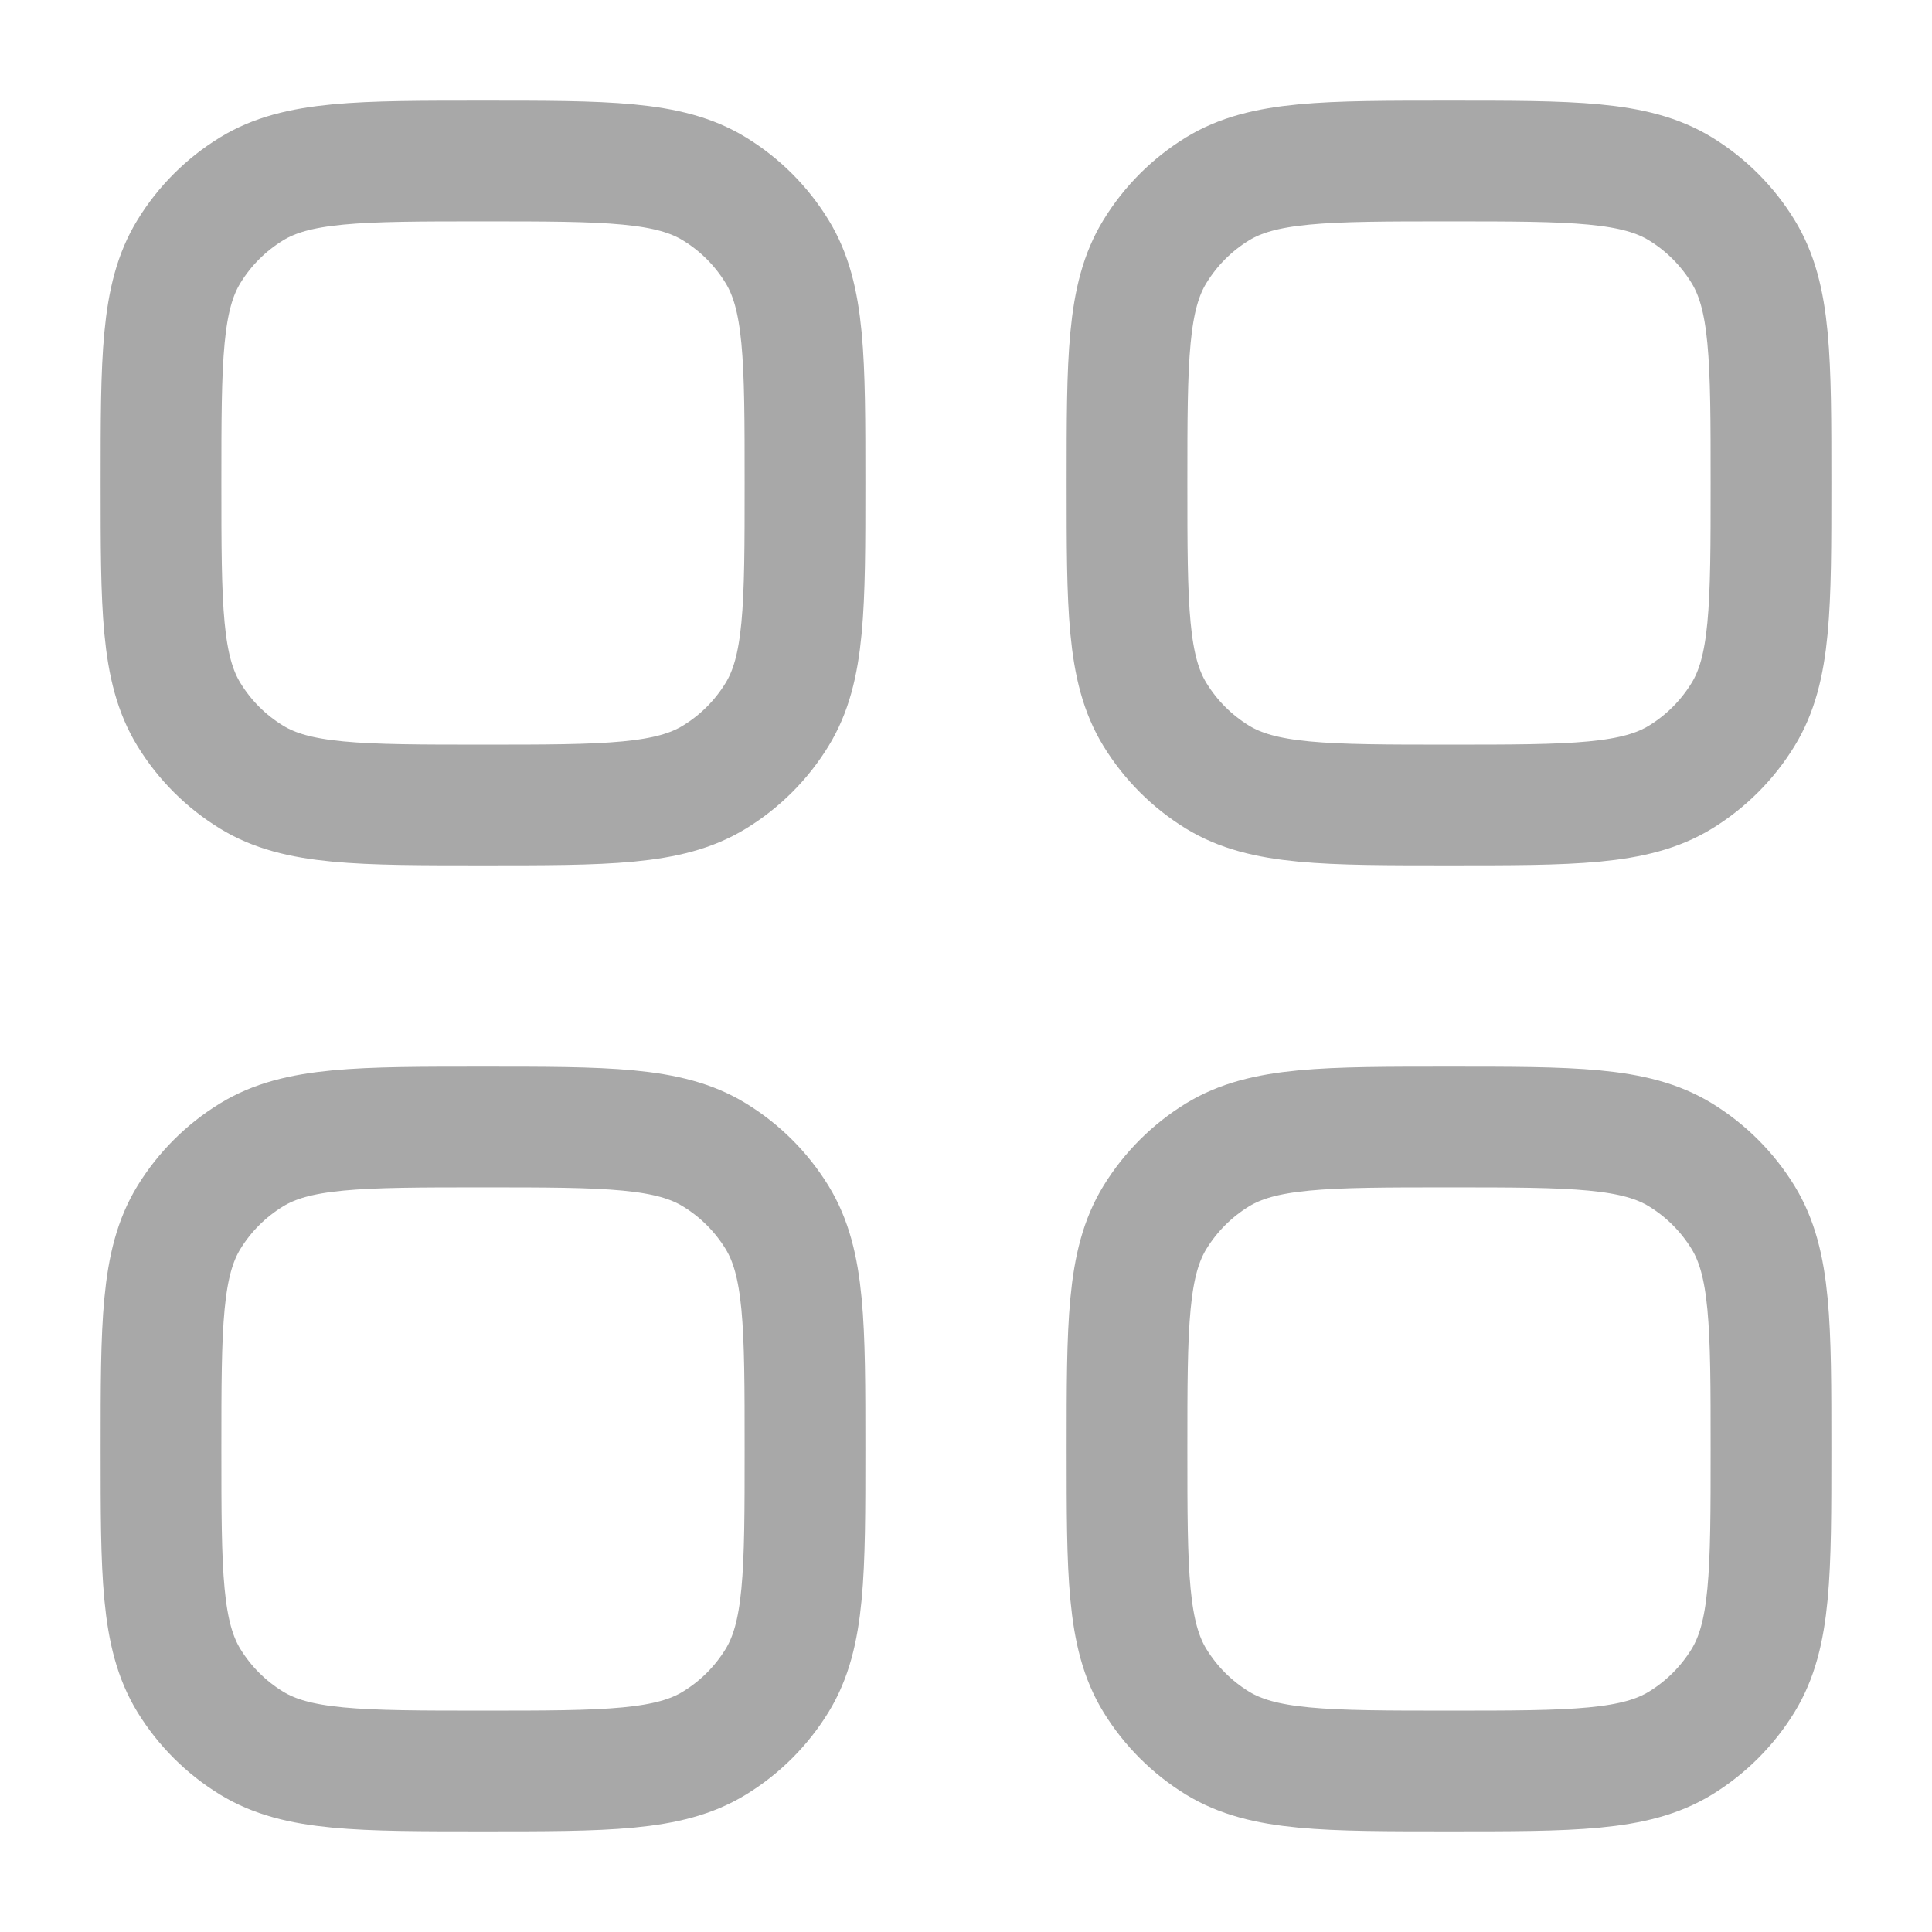
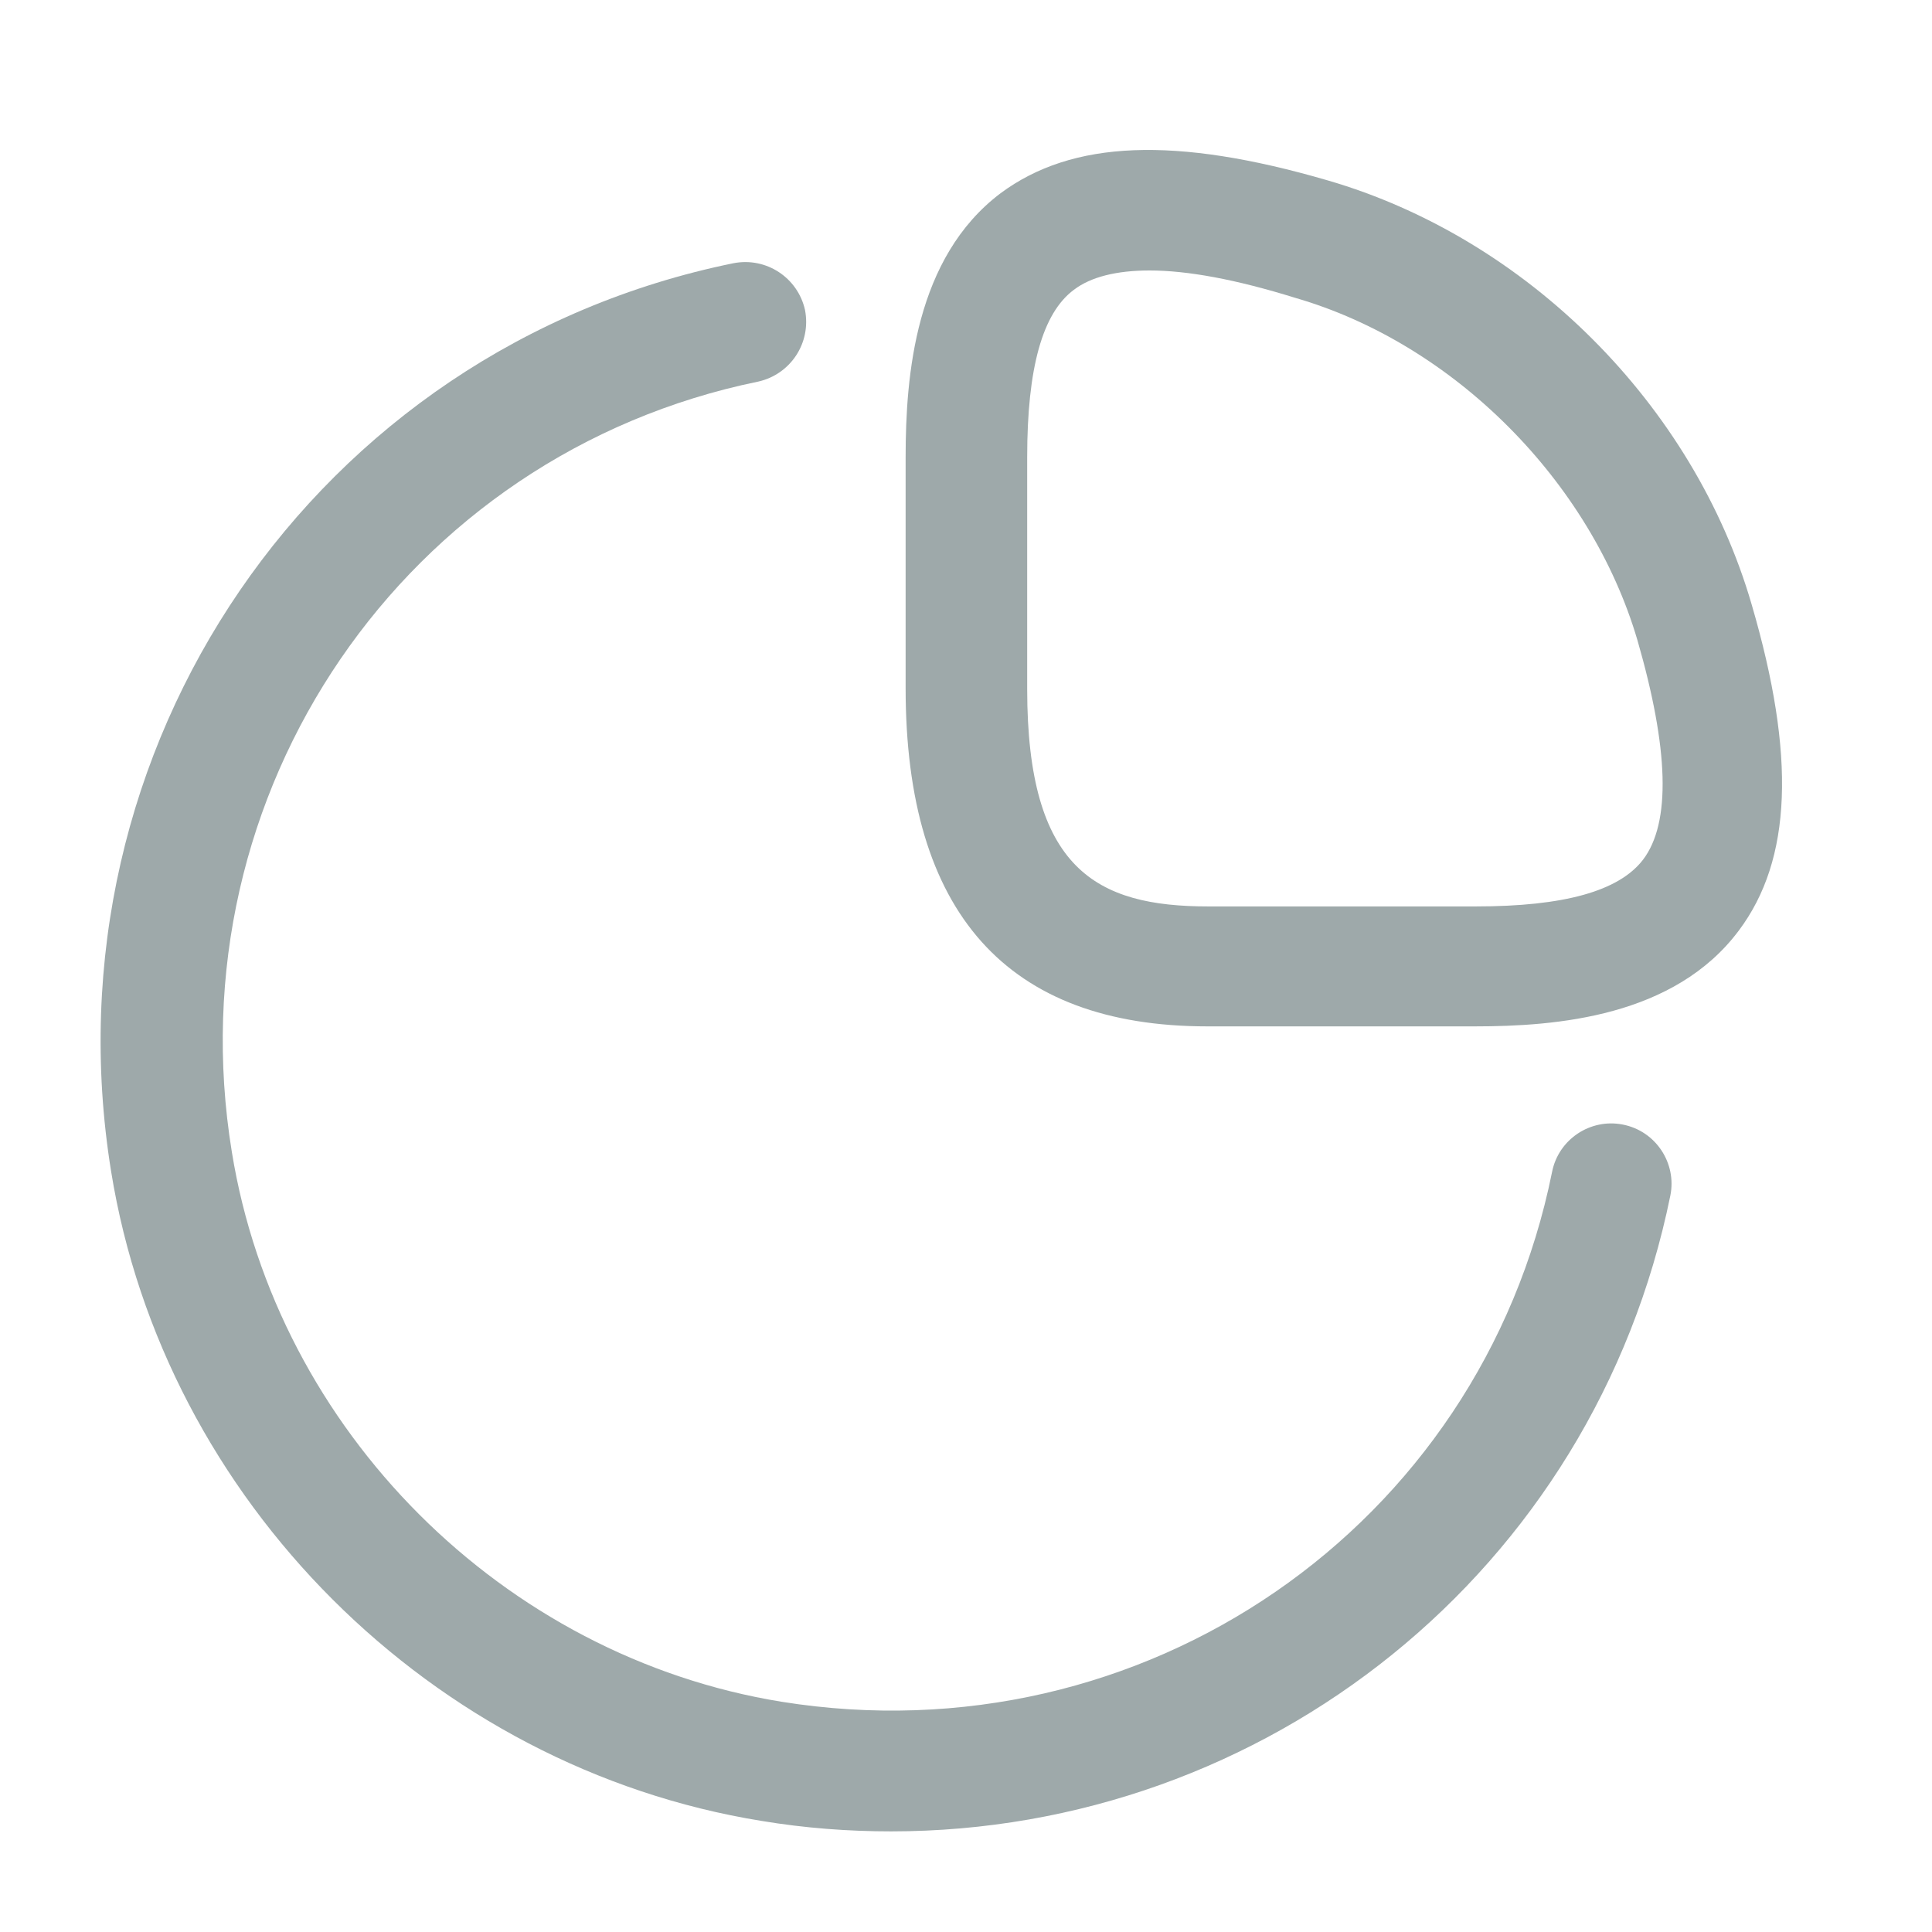
<svg xmlns="http://www.w3.org/2000/svg" width="24" height="24" viewBox="0 0 24 24" fill="none">
-   <path d="M2 18C2 16.46 2 15.689 2.347 15.123C2.541 14.807 2.807 14.541 3.124 14.347C3.689 14 4.46 14 6 14C7.54 14 8.311 14 8.876 14.347C9.193 14.541 9.459 14.807 9.653 15.123C10 15.689 10 16.46 10 18C10 19.54 10 20.311 9.653 20.877C9.459 21.193 9.193 21.459 8.876 21.653C8.311 22 7.54 22 6 22C4.46 22 3.689 22 3.124 21.653C2.807 21.459 2.541 21.193 2.347 20.877C2 20.311 2 19.54 2 18Z" stroke="#A8A8A8" stroke-width="1.5" />
-   <path d="M14 18C14 16.46 14 15.689 14.347 15.123C14.541 14.807 14.807 14.541 15.123 14.347C15.689 14 16.46 14 18 14C19.54 14 20.311 14 20.877 14.347C21.193 14.541 21.459 14.807 21.653 15.123C22 15.689 22 16.46 22 18C22 19.54 22 20.311 21.653 20.877C21.459 21.193 21.193 21.459 20.877 21.653C20.311 22 19.54 22 18 22C16.46 22 15.689 22 15.123 21.653C14.807 21.459 14.541 21.193 14.347 20.877C14 20.311 14 19.54 14 18Z" stroke="#A8A8A8" stroke-width="1.5" />
-   <path d="M2 6C2 4.46 2 3.689 2.347 3.124C2.541 2.807 2.807 2.541 3.124 2.347C3.689 2 4.46 2 6 2C7.54 2 8.311 2 8.876 2.347C9.193 2.541 9.459 2.807 9.653 3.124C10 3.689 10 4.46 10 6C10 7.54 10 8.311 9.653 8.876C9.459 9.193 9.193 9.459 8.876 9.653C8.311 10 7.54 10 6 10C4.46 10 3.689 10 3.124 9.653C2.807 9.459 2.541 9.193 2.347 8.876C2 8.311 2 7.54 2 6Z" stroke="#A8A8A8" stroke-width="1.5" />
-   <path d="M14 6C14 4.46 14 3.689 14.347 3.124C14.541 2.807 14.807 2.541 15.123 2.347C15.689 2 16.46 2 18 2C19.54 2 20.311 2 20.877 2.347C21.193 2.541 21.459 2.807 21.653 3.124C22 3.689 22 4.46 22 6C22 7.54 22 8.311 21.653 8.876C21.459 9.193 21.193 9.459 20.877 9.653C20.311 10 19.54 10 18 10C16.46 10 15.689 10 15.123 9.653C14.807 9.459 14.541 9.193 14.347 8.876C14 8.311 14 7.54 14 6Z" stroke="#A8A8A8" stroke-width="1.5" />
+   <path d="M18.32 12.75H15C12.51 12.75 11.25 11.34 11.25 8.55V5.68C11.25 4.66 11.37 3.2 12.43 2.4C13.32 1.74 14.6 1.69 16.49 2.24C18.97 2.96 21.04 5.03 21.76 7.51C22.31 9.39 22.26 10.68 21.6 11.56C20.8 12.63 19.34 12.75 18.32 12.75ZM14.28 3.36C13.87 3.36 13.55 3.44 13.34 3.6C12.95 3.89 12.76 4.57 12.76 5.68V8.56C12.76 10.8 13.62 11.26 15.01 11.26H18.33C19.43 11.26 20.11 11.07 20.41 10.68C20.76 10.22 20.73 9.3 20.34 7.95C19.76 5.98 18.06 4.27 16.09 3.7C15.35 3.47 14.75 3.36 14.28 3.36Z" fill="#9EA9AA" />
+   <path d="M11.07 22.75C10.54 22.75 10 22.71 9.46 22.62C5.37 21.96 2.04 18.64 1.38 14.55C0.53 9.29 3.92 4.33 9.11 3.27C9.52 3.19 9.91 3.45 10 3.85C10.08 4.26 9.82 4.65 9.42 4.74C5.03 5.64 2.15 9.84 2.88 14.31C3.44 17.77 6.25 20.58 9.71 21.14C14.2 21.86 18.39 18.97 19.28 14.56C19.36 14.15 19.76 13.89 20.16 13.97C20.57 14.05 20.83 14.45 20.75 14.85C19.8 19.52 15.72 22.75 11.07 22.75Z" fill="#9EA9AA" />
</svg>
